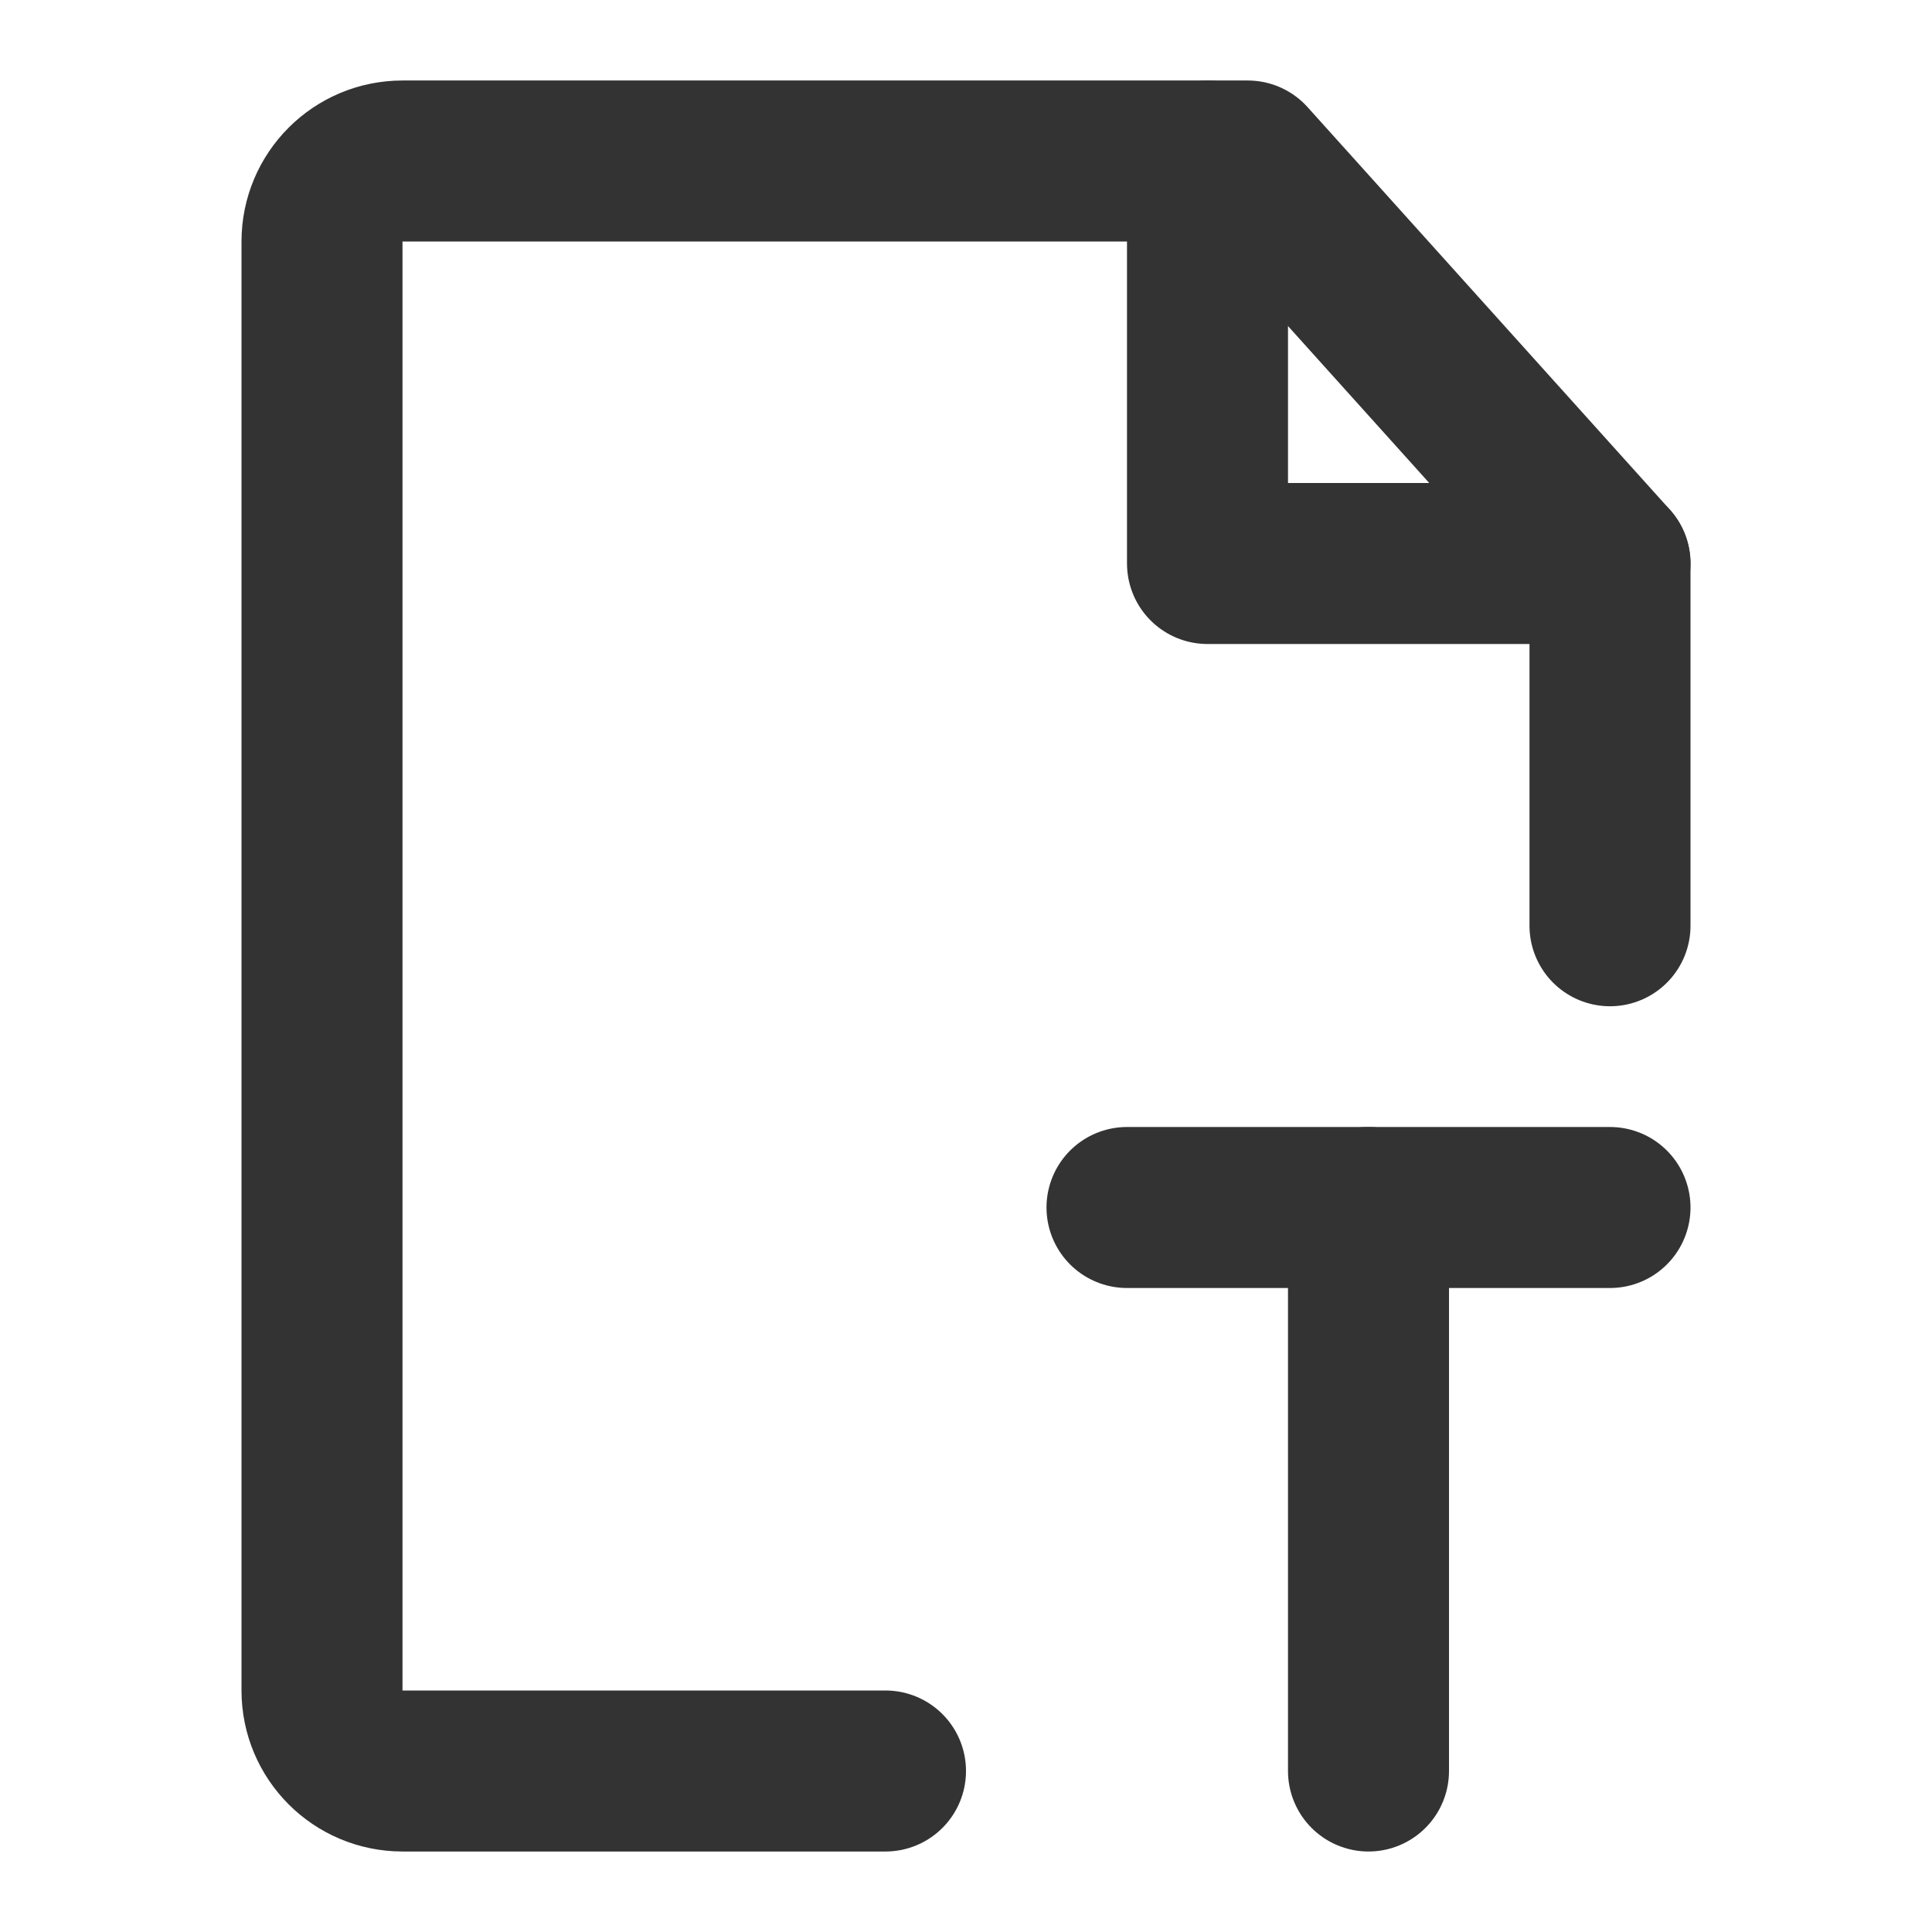
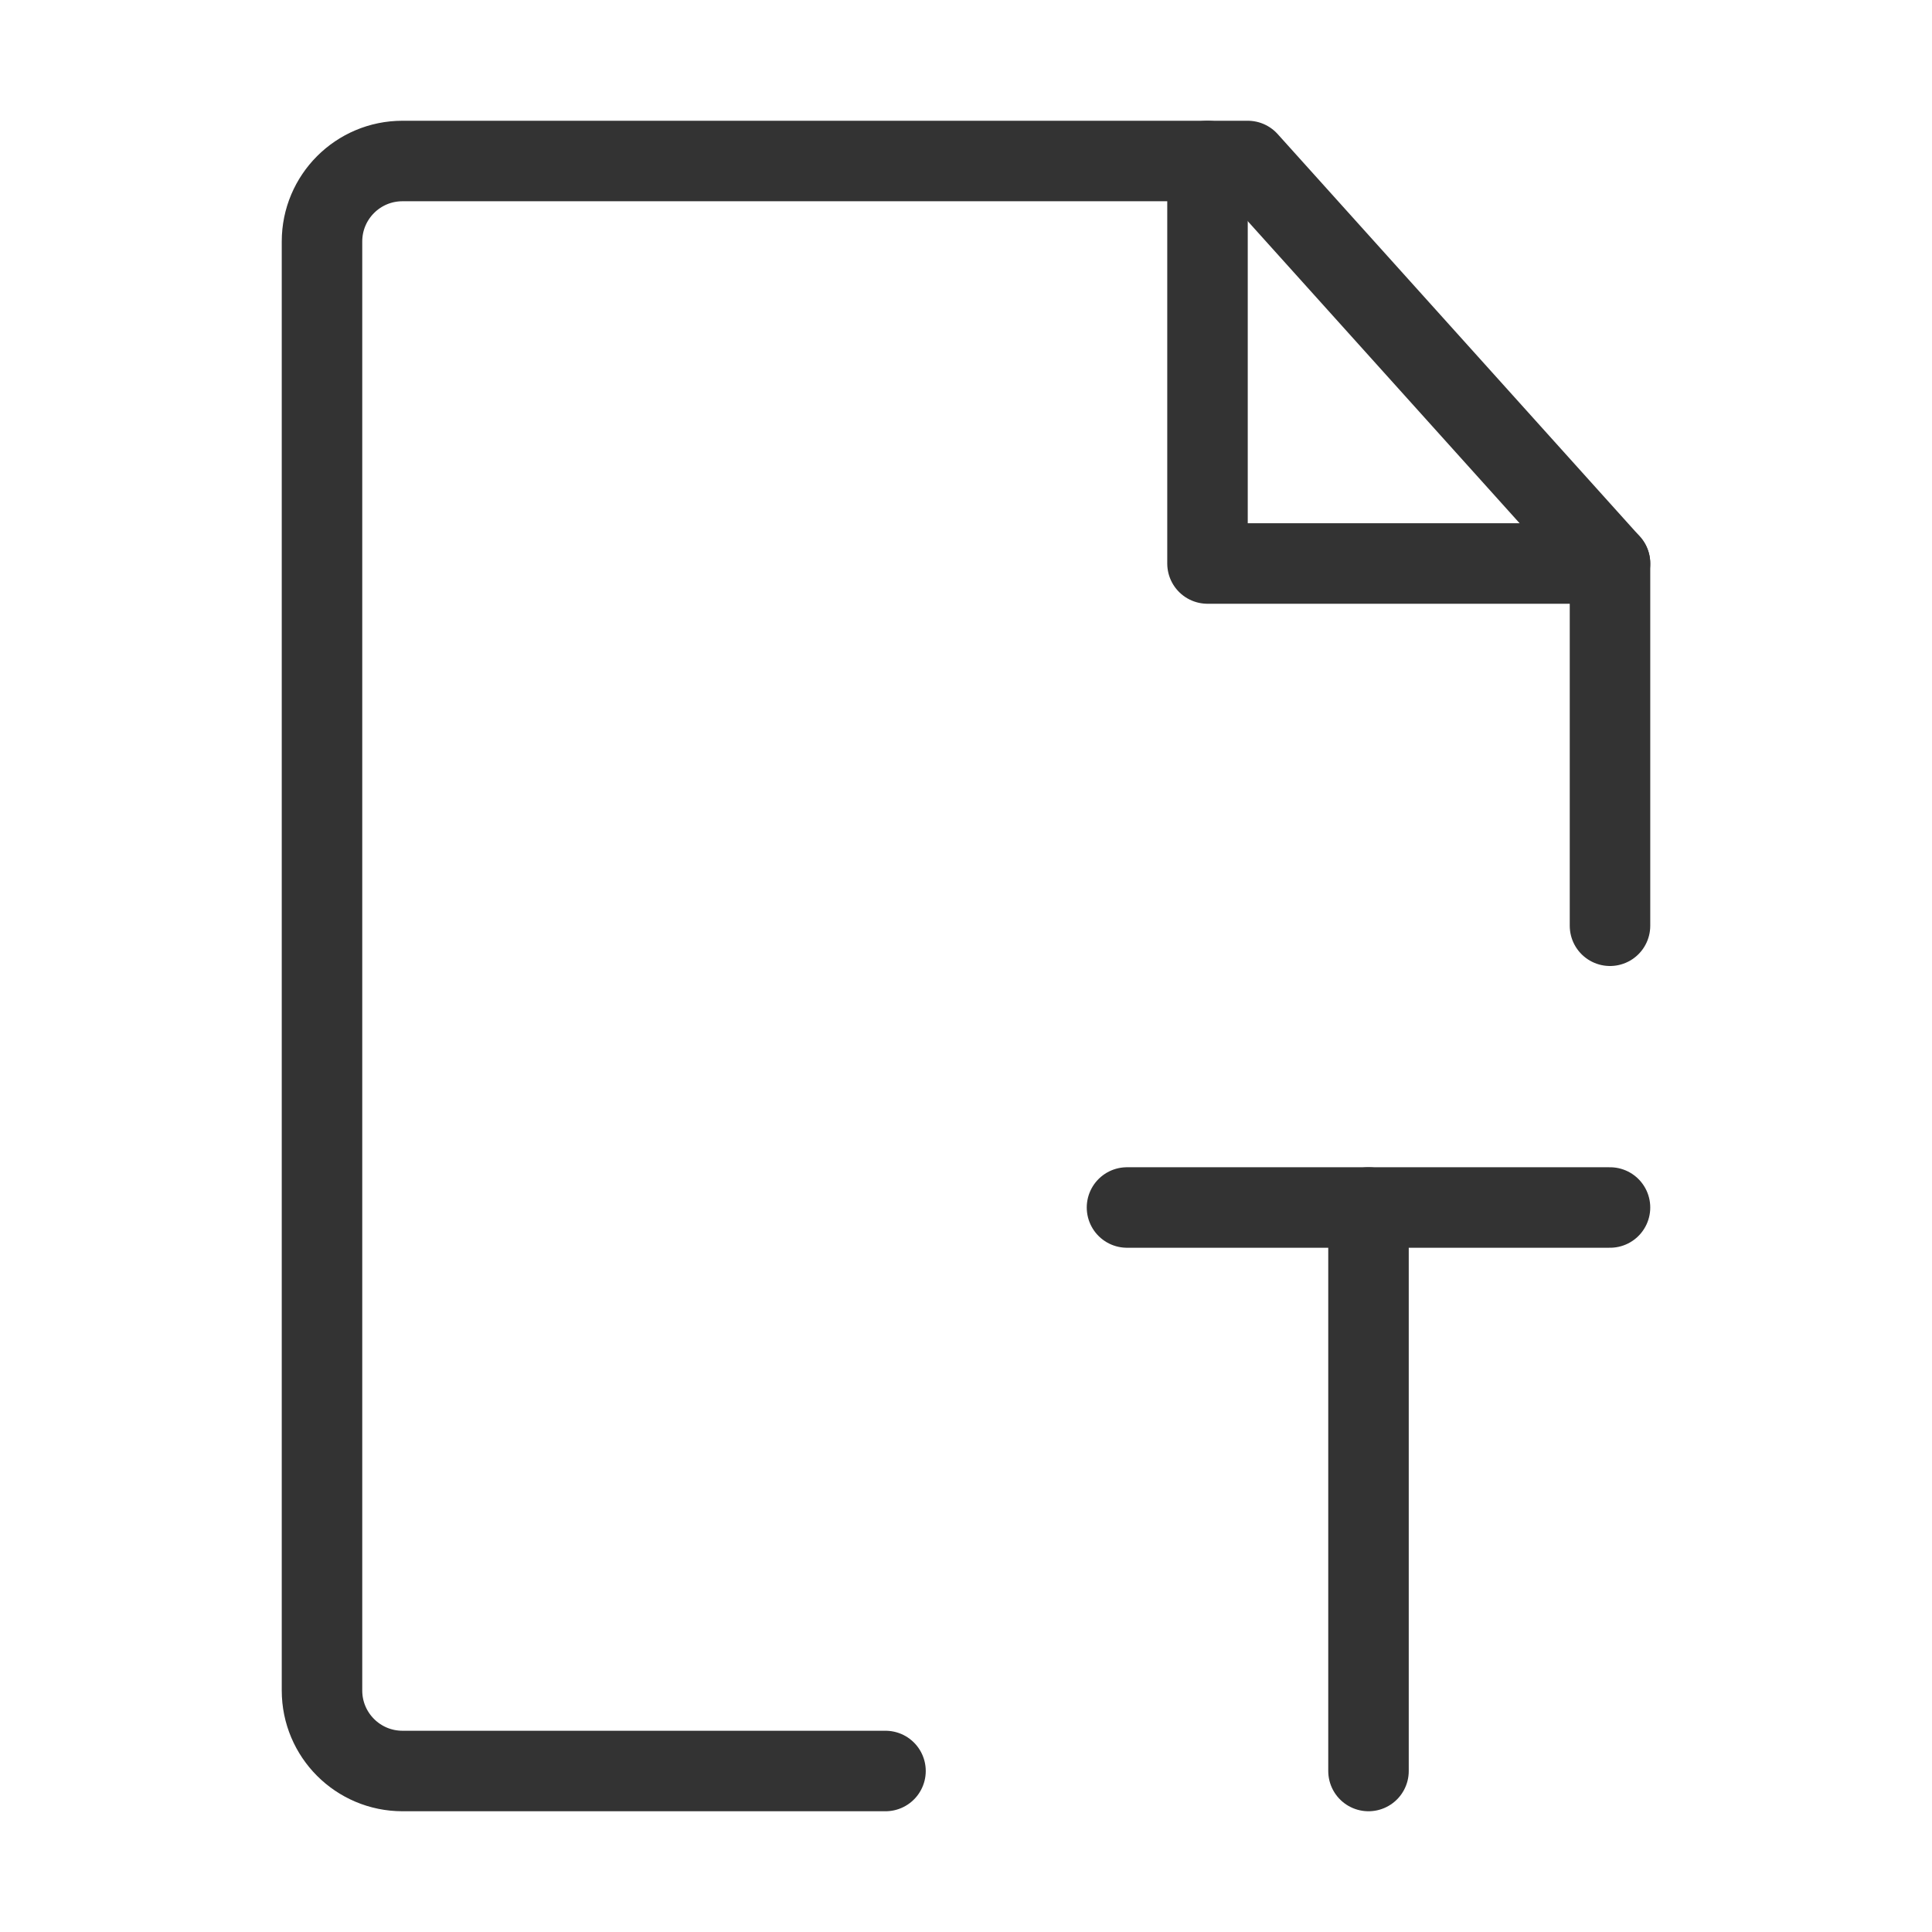
<svg xmlns="http://www.w3.org/2000/svg" width="48" height="48" viewBox="0 0 48 48" fill="none">
-   <path d="M40 23V14L31 4H10C8.895 4 8 4.895 8 6V42C8 43.105 8.895 44 10 44H22" stroke="#333" stroke-width="4" stroke-linecap="round" stroke-linejoin="round" />
-   <path d="M34 30V44" stroke="#333" stroke-width="4" stroke-linecap="round" stroke-linejoin="round" />
-   <path d="M28 30H34L40 30" stroke="#333" stroke-width="4" stroke-linecap="round" stroke-linejoin="round" />
-   <path d="M30 4V14H40" stroke="#333" stroke-width="4" stroke-linecap="round" stroke-linejoin="round" />
+   <path d="M40 23V14L31 4H10C8.895 4 8 4.895 8 6V42C8 43.105 8.895 44 10 44H22" stroke="#333" stroke-width="2" stroke-linecap="round" stroke-linejoin="round" />
+   <path d="M34 30V44" stroke="#333" stroke-width="2" stroke-linecap="round" stroke-linejoin="round" />
+   <path d="M28 30H34L40 30" stroke="#333" stroke-width="2" stroke-linecap="round" stroke-linejoin="round" />
+   <path d="M30 4V14H40" stroke="#333" stroke-width="2" stroke-linecap="round" stroke-linejoin="round" />
</svg>
